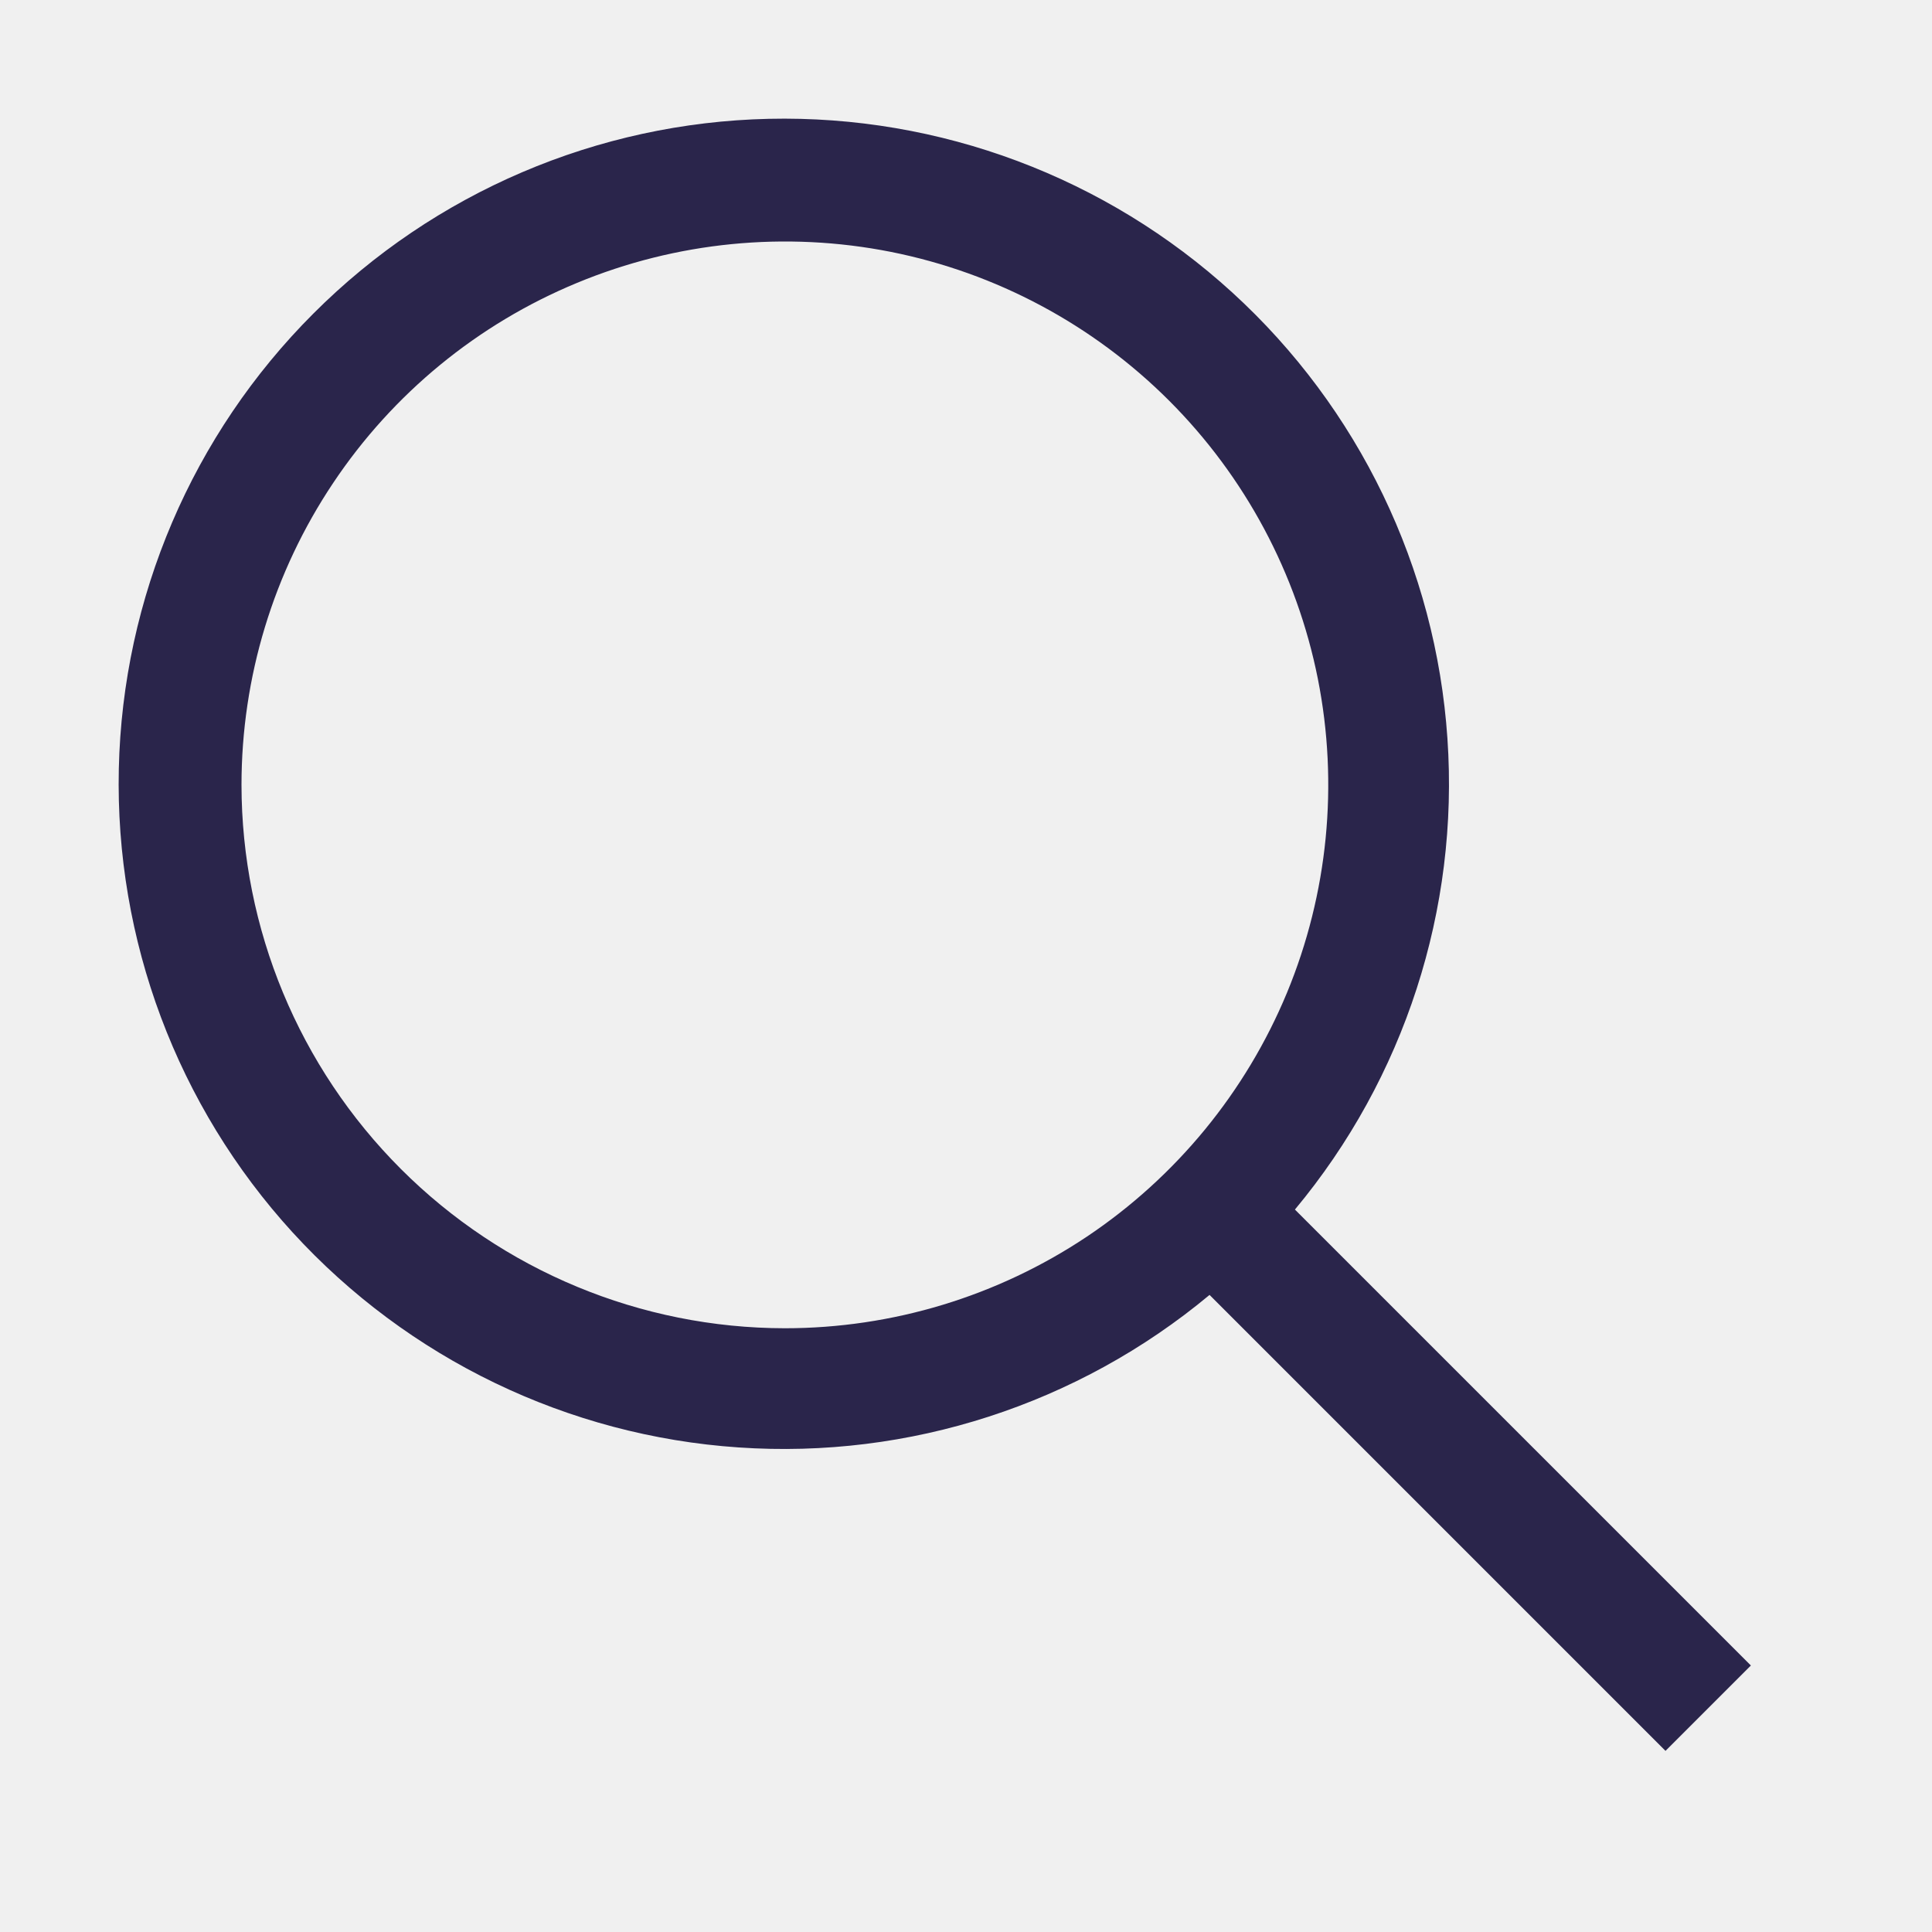
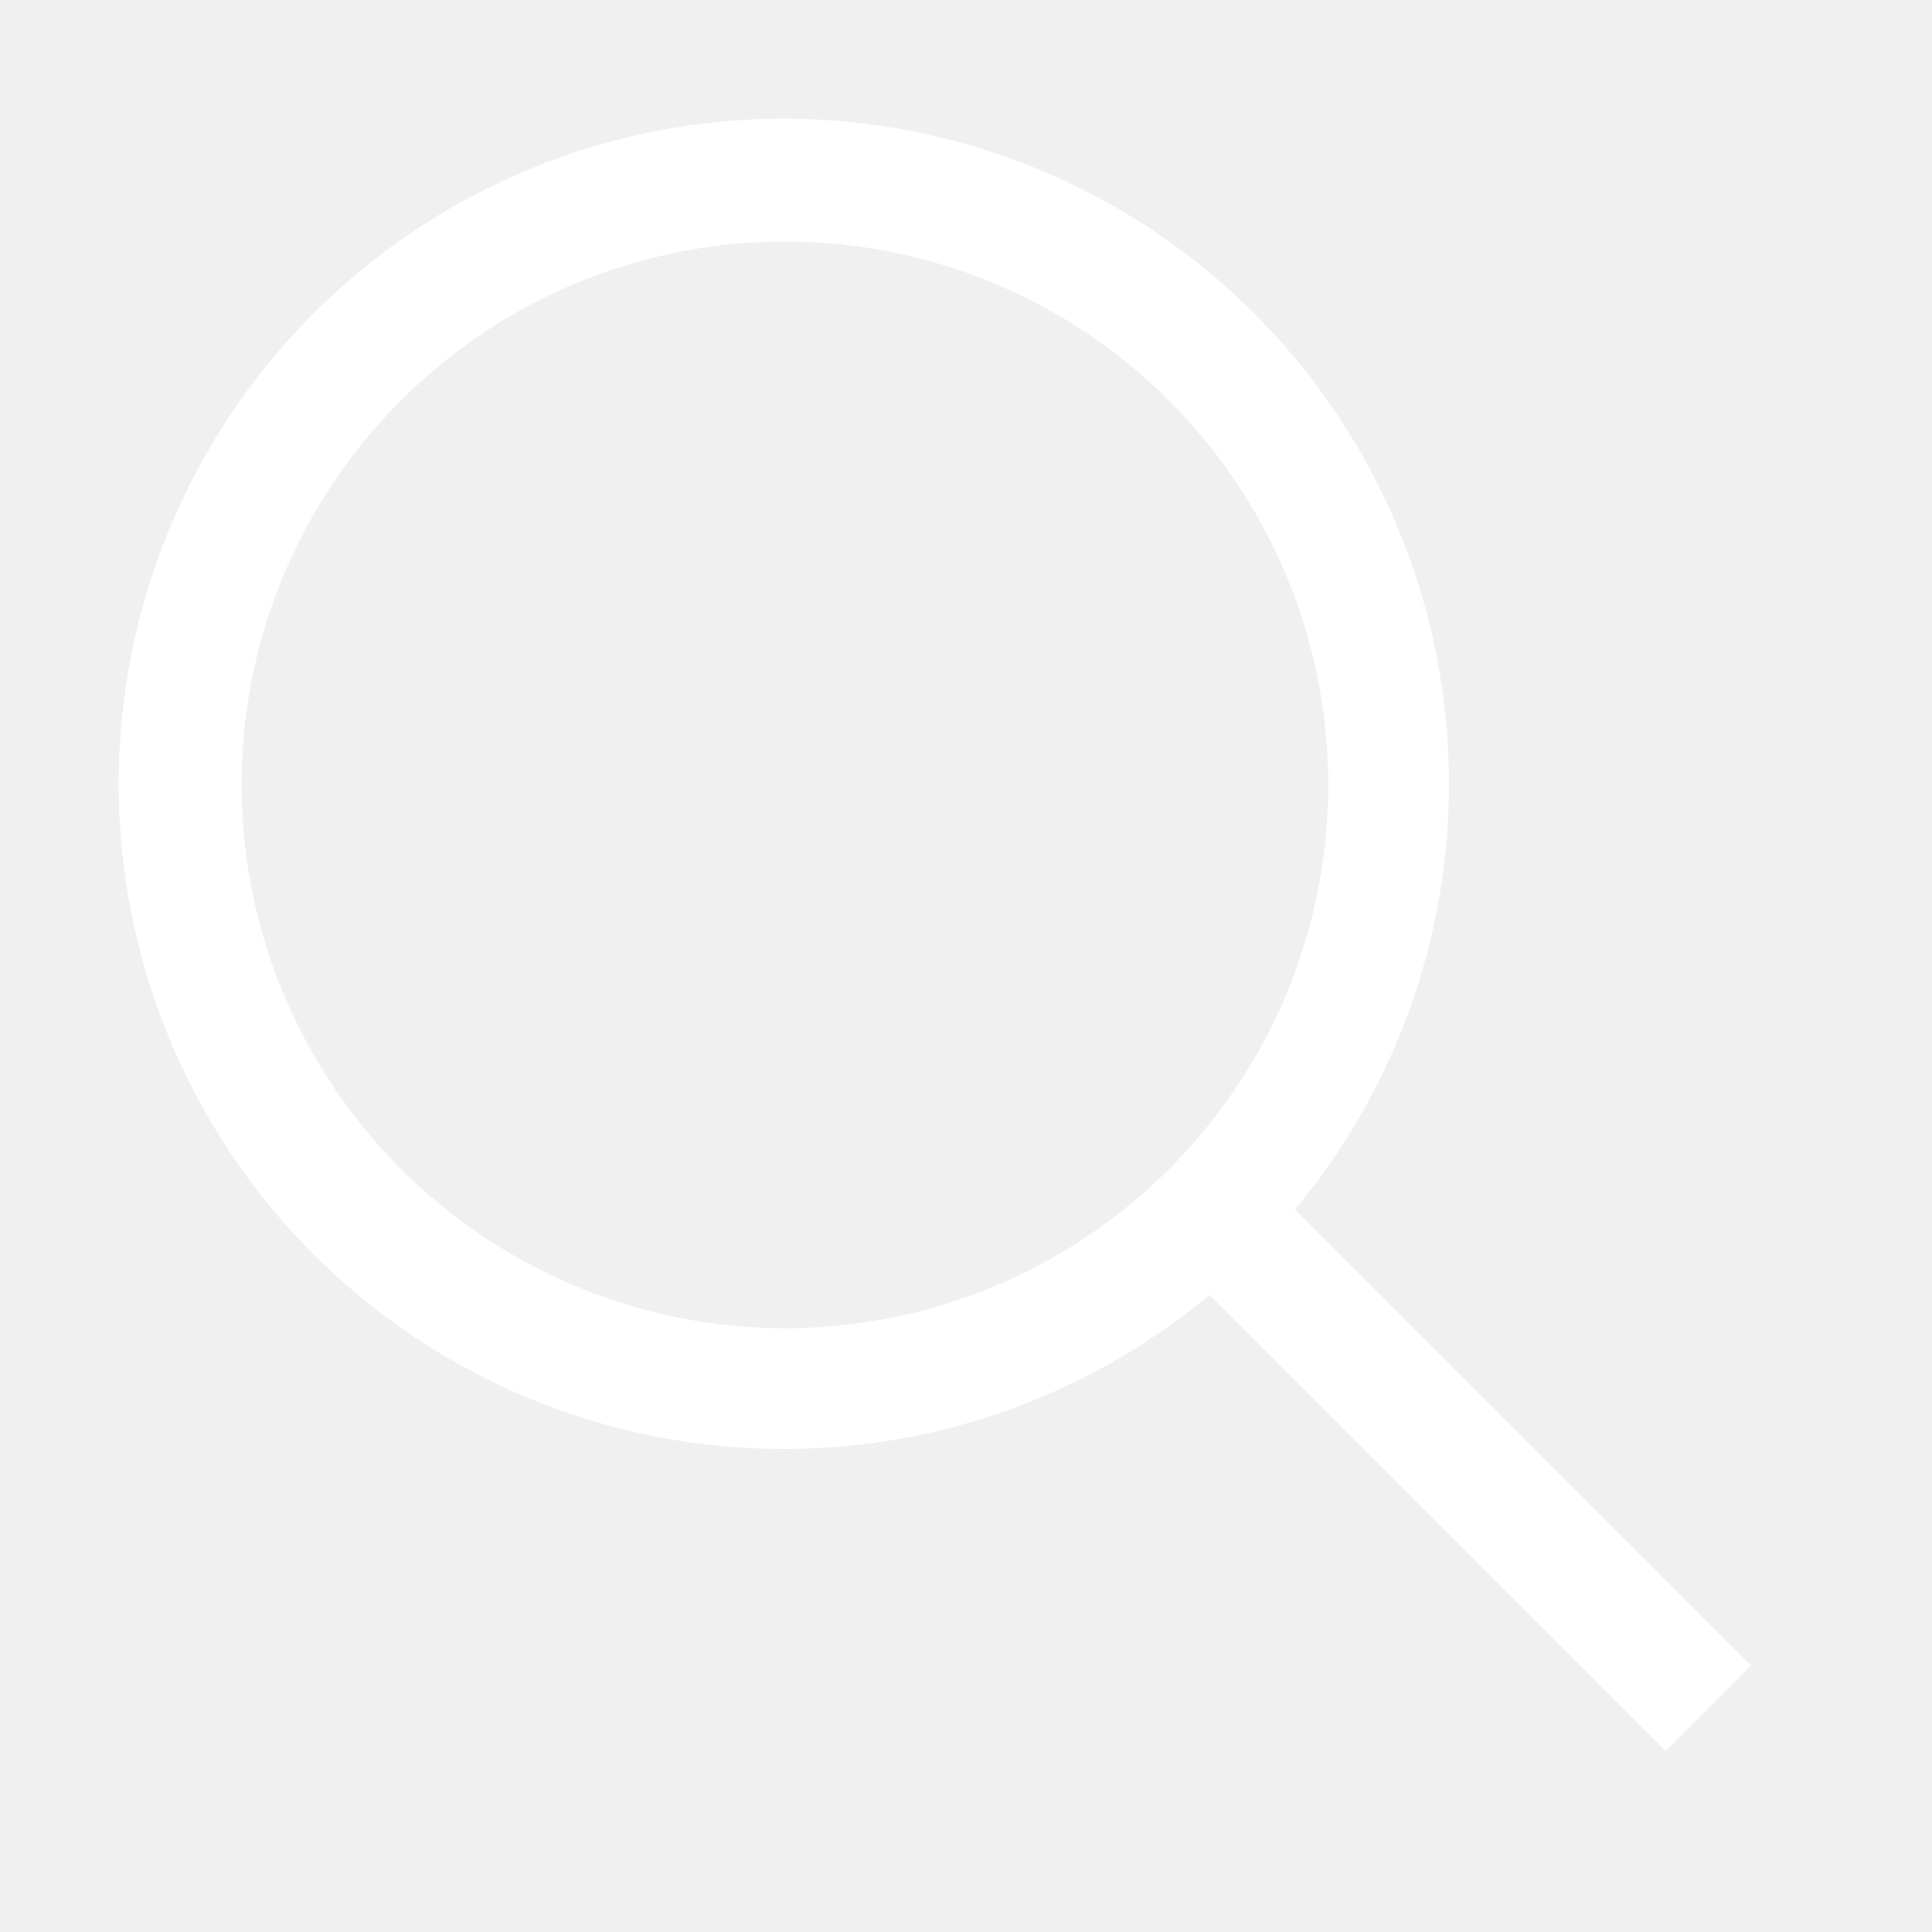
- <svg xmlns="http://www.w3.org/2000/svg" width="16" height="16" viewBox="0 0 16 16" fill="none">
-   <rect width="16" height="16" fill="white" style="mix-blend-mode:multiply" />
-   <path d="M14.5 13.793L10.724 10.017C11.631 8.928 12.084 7.53 11.987 6.116C11.891 4.702 11.253 3.379 10.206 2.423C9.159 1.467 7.783 0.952 6.366 0.984C4.949 1.016 3.598 1.593 2.596 2.596C1.593 3.598 1.016 4.949 0.984 6.366C0.952 7.783 1.467 9.159 2.423 10.206C3.379 11.252 4.702 11.891 6.116 11.987C7.53 12.084 8.928 11.631 10.017 10.724L13.793 14.5L14.5 13.793ZM2 6.5C2 5.61 2.264 4.74 2.759 4C3.253 3.26 3.956 2.683 4.778 2.343C5.6 2.002 6.505 1.913 7.378 2.086C8.251 2.26 9.053 2.689 9.682 3.318C10.311 3.947 10.74 4.749 10.914 5.622C11.087 6.495 10.998 7.4 10.658 8.222C10.317 9.044 9.74 9.747 9 10.242C8.26 10.736 7.39 11 6.5 11C5.307 10.999 4.163 10.524 3.32 9.681C2.476 8.837 2.001 7.693 2 6.5Z" fill="#2A254B" />
+ <svg xmlns="http://www.w3.org/2000/svg" width="28" height="28" viewBox="0 0 16 16" fill="none">
+   <rect width="16" height="16" fill="none" style="mix-blend-mode:multiply" />
+   <path d="M14.5 13.793L10.724 10.017C11.631 8.928 12.084 7.53 11.987 6.116C11.891 4.702 11.253 3.379 10.206 2.423C9.159 1.467 7.783 0.952 6.366 0.984C4.949 1.016 3.598 1.593 2.596 2.596C1.593 3.598 1.016 4.949 0.984 6.366C0.952 7.783 1.467 9.159 2.423 10.206C3.379 11.252 4.702 11.891 6.116 11.987C7.53 12.084 8.928 11.631 10.017 10.724L13.793 14.5L14.5 13.793ZM2 6.5C2 5.61 2.264 4.74 2.759 4C3.253 3.26 3.956 2.683 4.778 2.343C5.6 2.002 6.505 1.913 7.378 2.086C8.251 2.26 9.053 2.689 9.682 3.318C10.311 3.947 10.74 4.749 10.914 5.622C11.087 6.495 10.998 7.4 10.658 8.222C10.317 9.044 9.74 9.747 9 10.242C8.26 10.736 7.39 11 6.5 11C5.307 10.999 4.163 10.524 3.32 9.681C2.476 8.837 2.001 7.693 2 6.5Z" fill="white" />
</svg>
